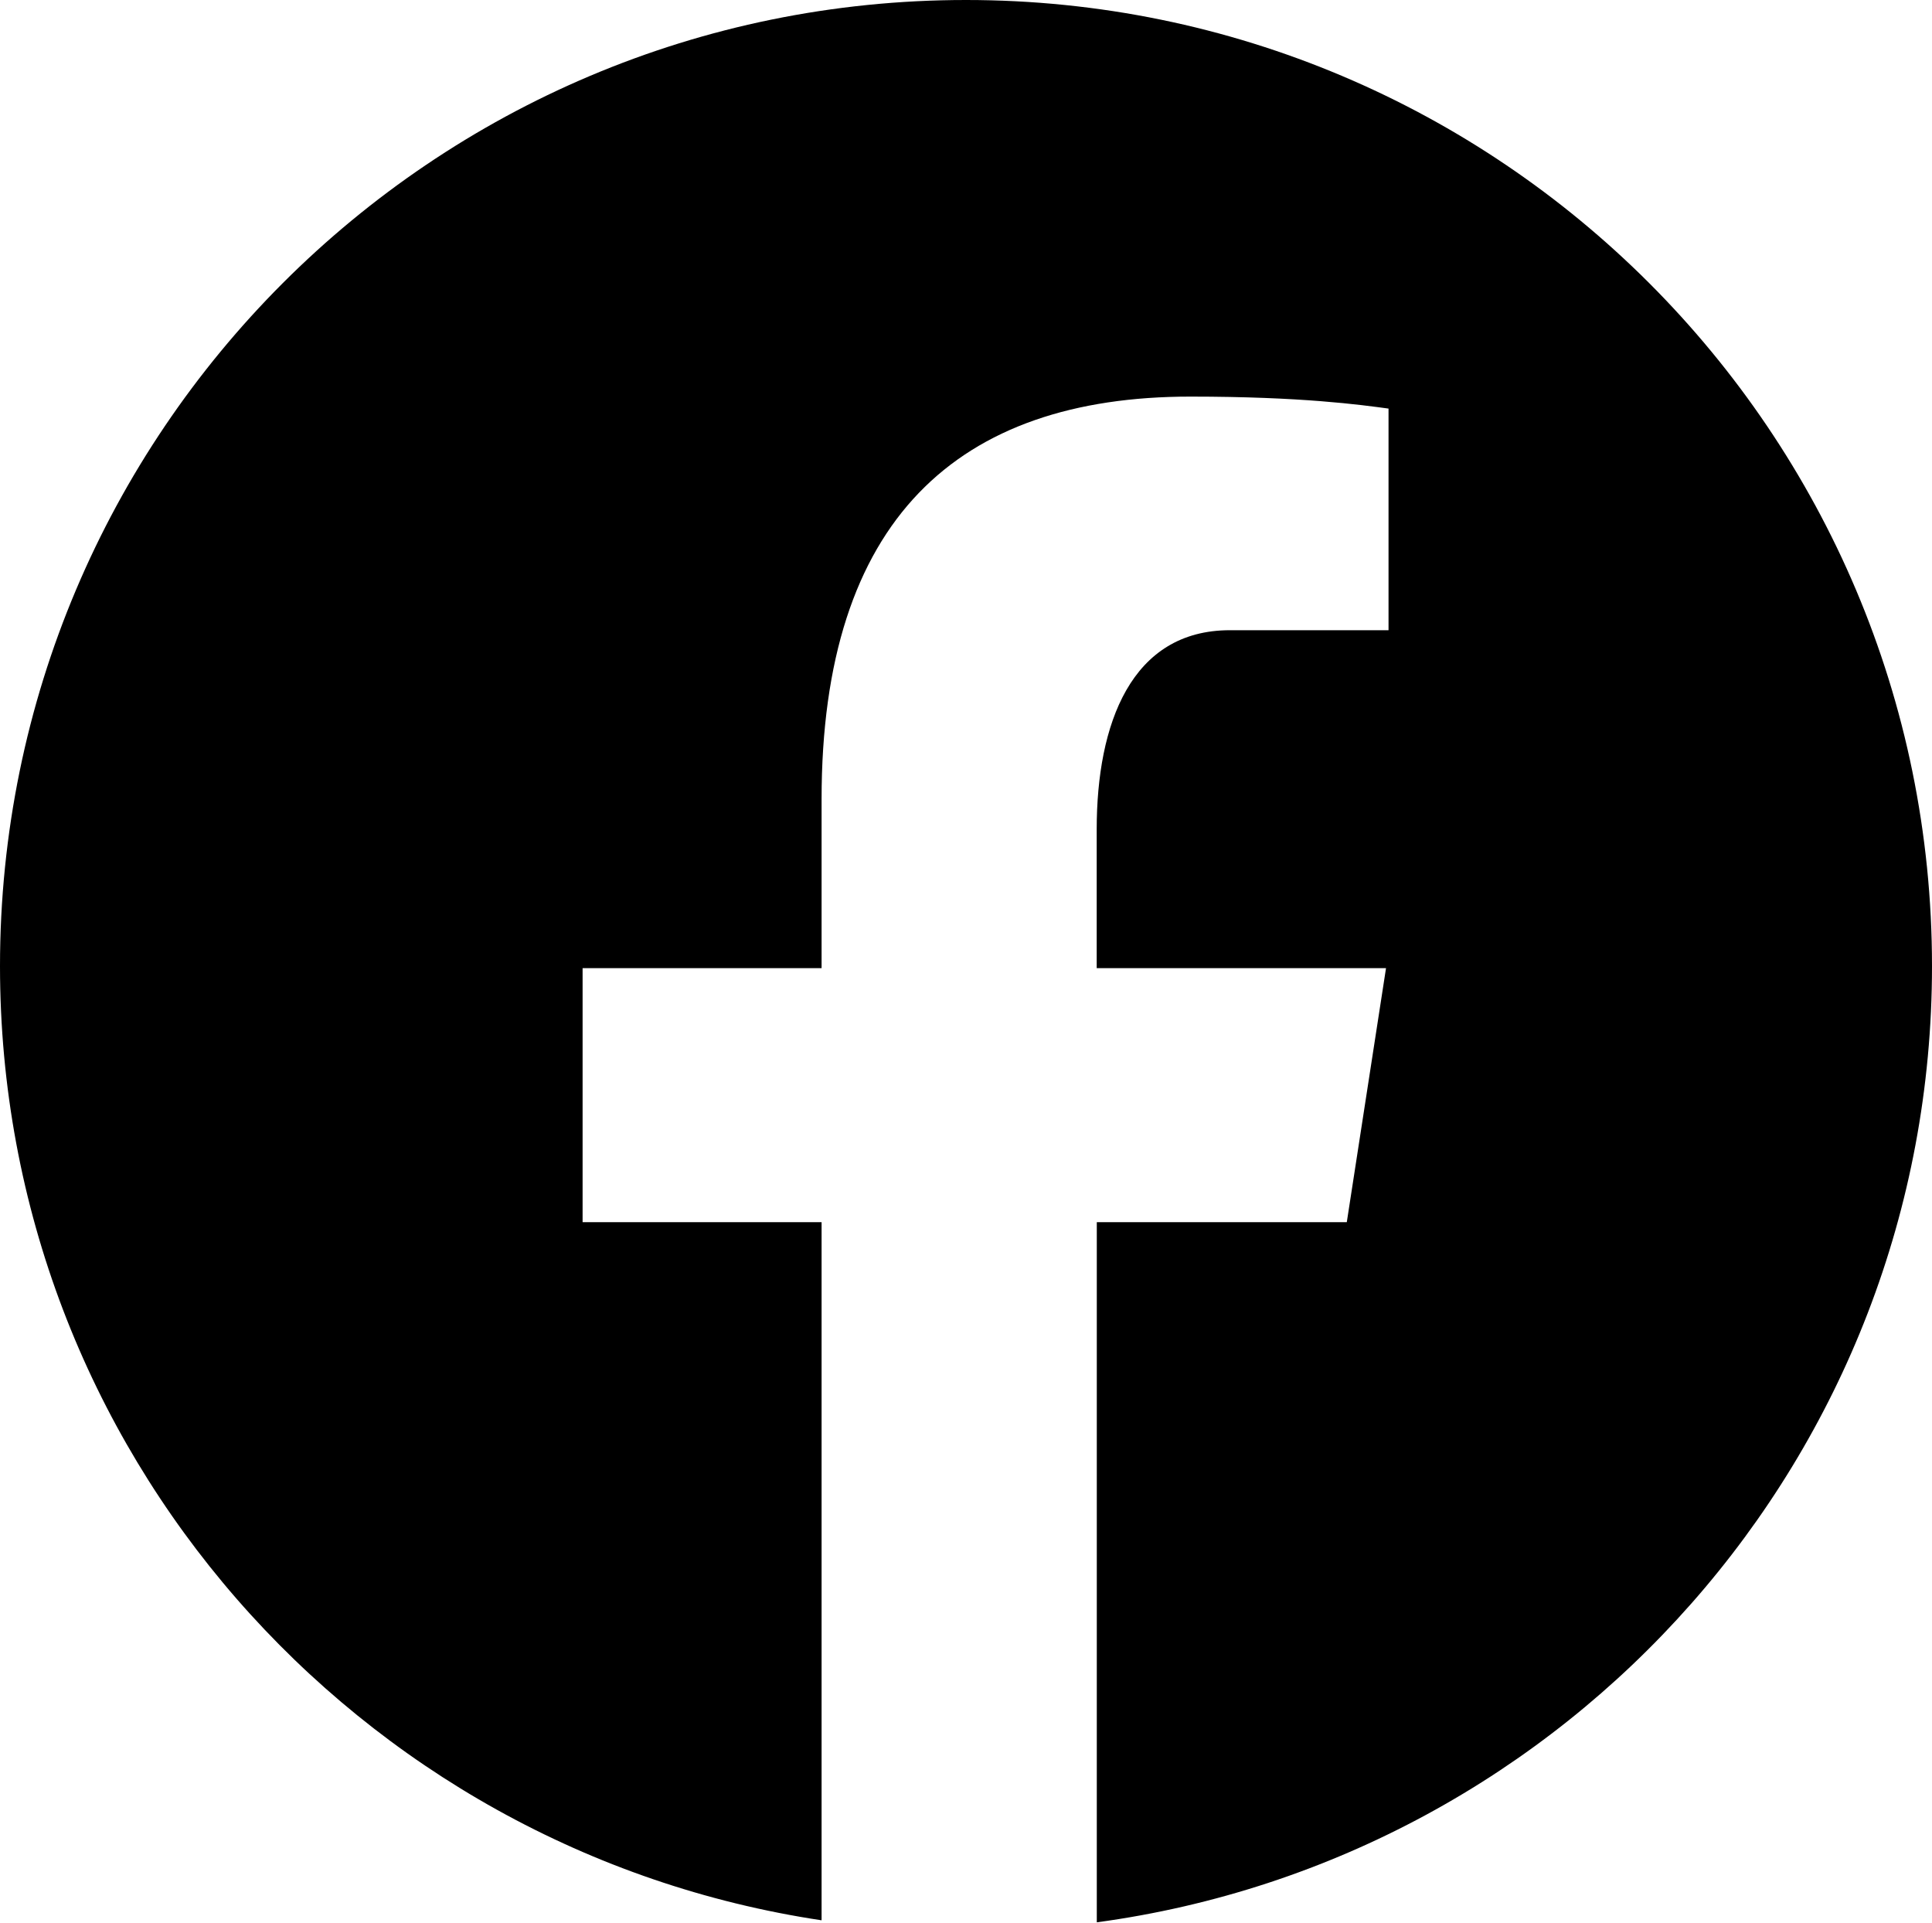
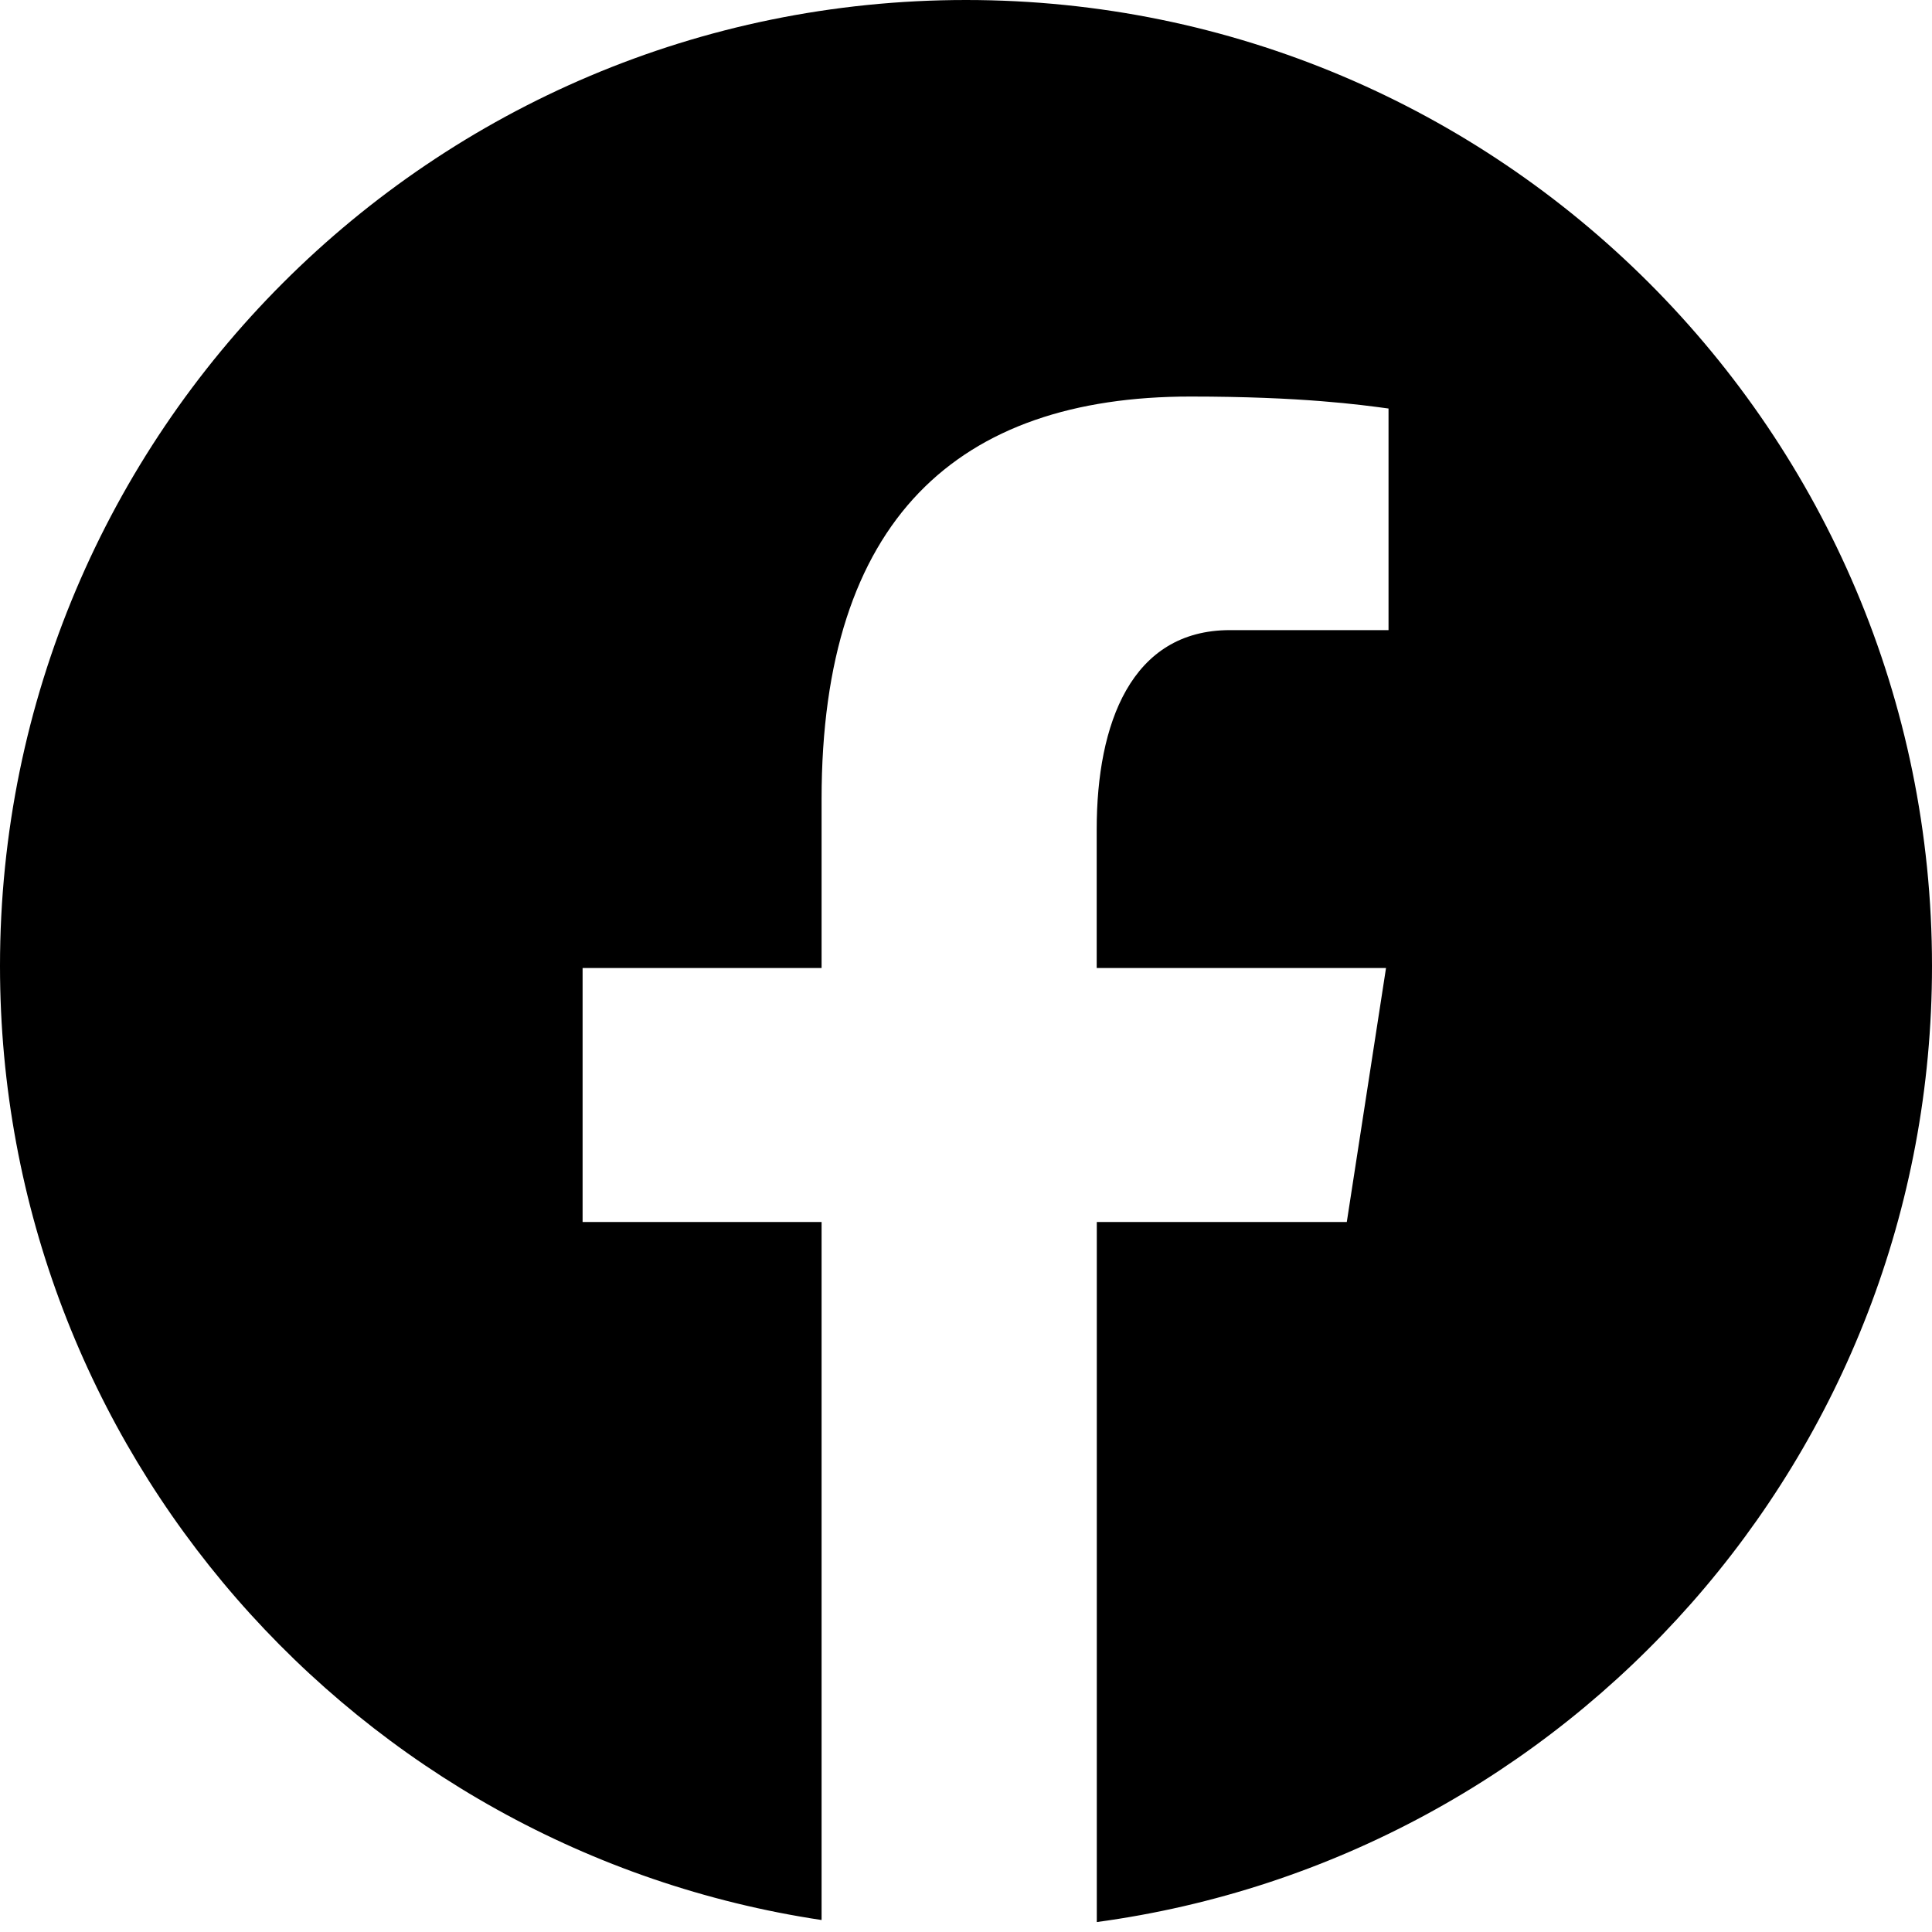
- <svg xmlns="http://www.w3.org/2000/svg" fill="currentColor" viewBox="2 2 20 19.9">
-   <path d="M12,2C6.477,2,2,6.477,2,12c0,5.013,3.693,9.153,8.505,9.876V14.65H8.031v-2.629h2.474v-1.749 c0-2.896,1.411-4.167,3.818-4.167c1.153,0,1.762,0.085,2.051,0.124v2.294h-1.642c-1.022,0-1.379,0.969-1.379,2.061v1.437h2.995 l-0.406,2.629h-2.588v7.247C18.235,21.236,22,17.062,22,12C22,6.477,17.523,2,12,2z" />
+ <svg xmlns="http://www.w3.org/2000/svg" fill="currentColor" viewBox="2 2 20 20">
+   <path d="M12 2A10 10 0 0 0 2 12c0 5.013 3.693 9.153 8.505 9.876V14.65H8.031v-2.629h2.474v-1.749c0-2.896 1.411-4.167 3.818-4.167 1.153 0 1.762.085 2.051.124v2.294h-1.642c-1.022 0-1.379.969-1.379 2.061v1.437h2.995l-.406 2.629h-2.588v7.247C18.235 21.236 22 17.062 22 12A10 10 0 0 0 12 2z" />
</svg>
